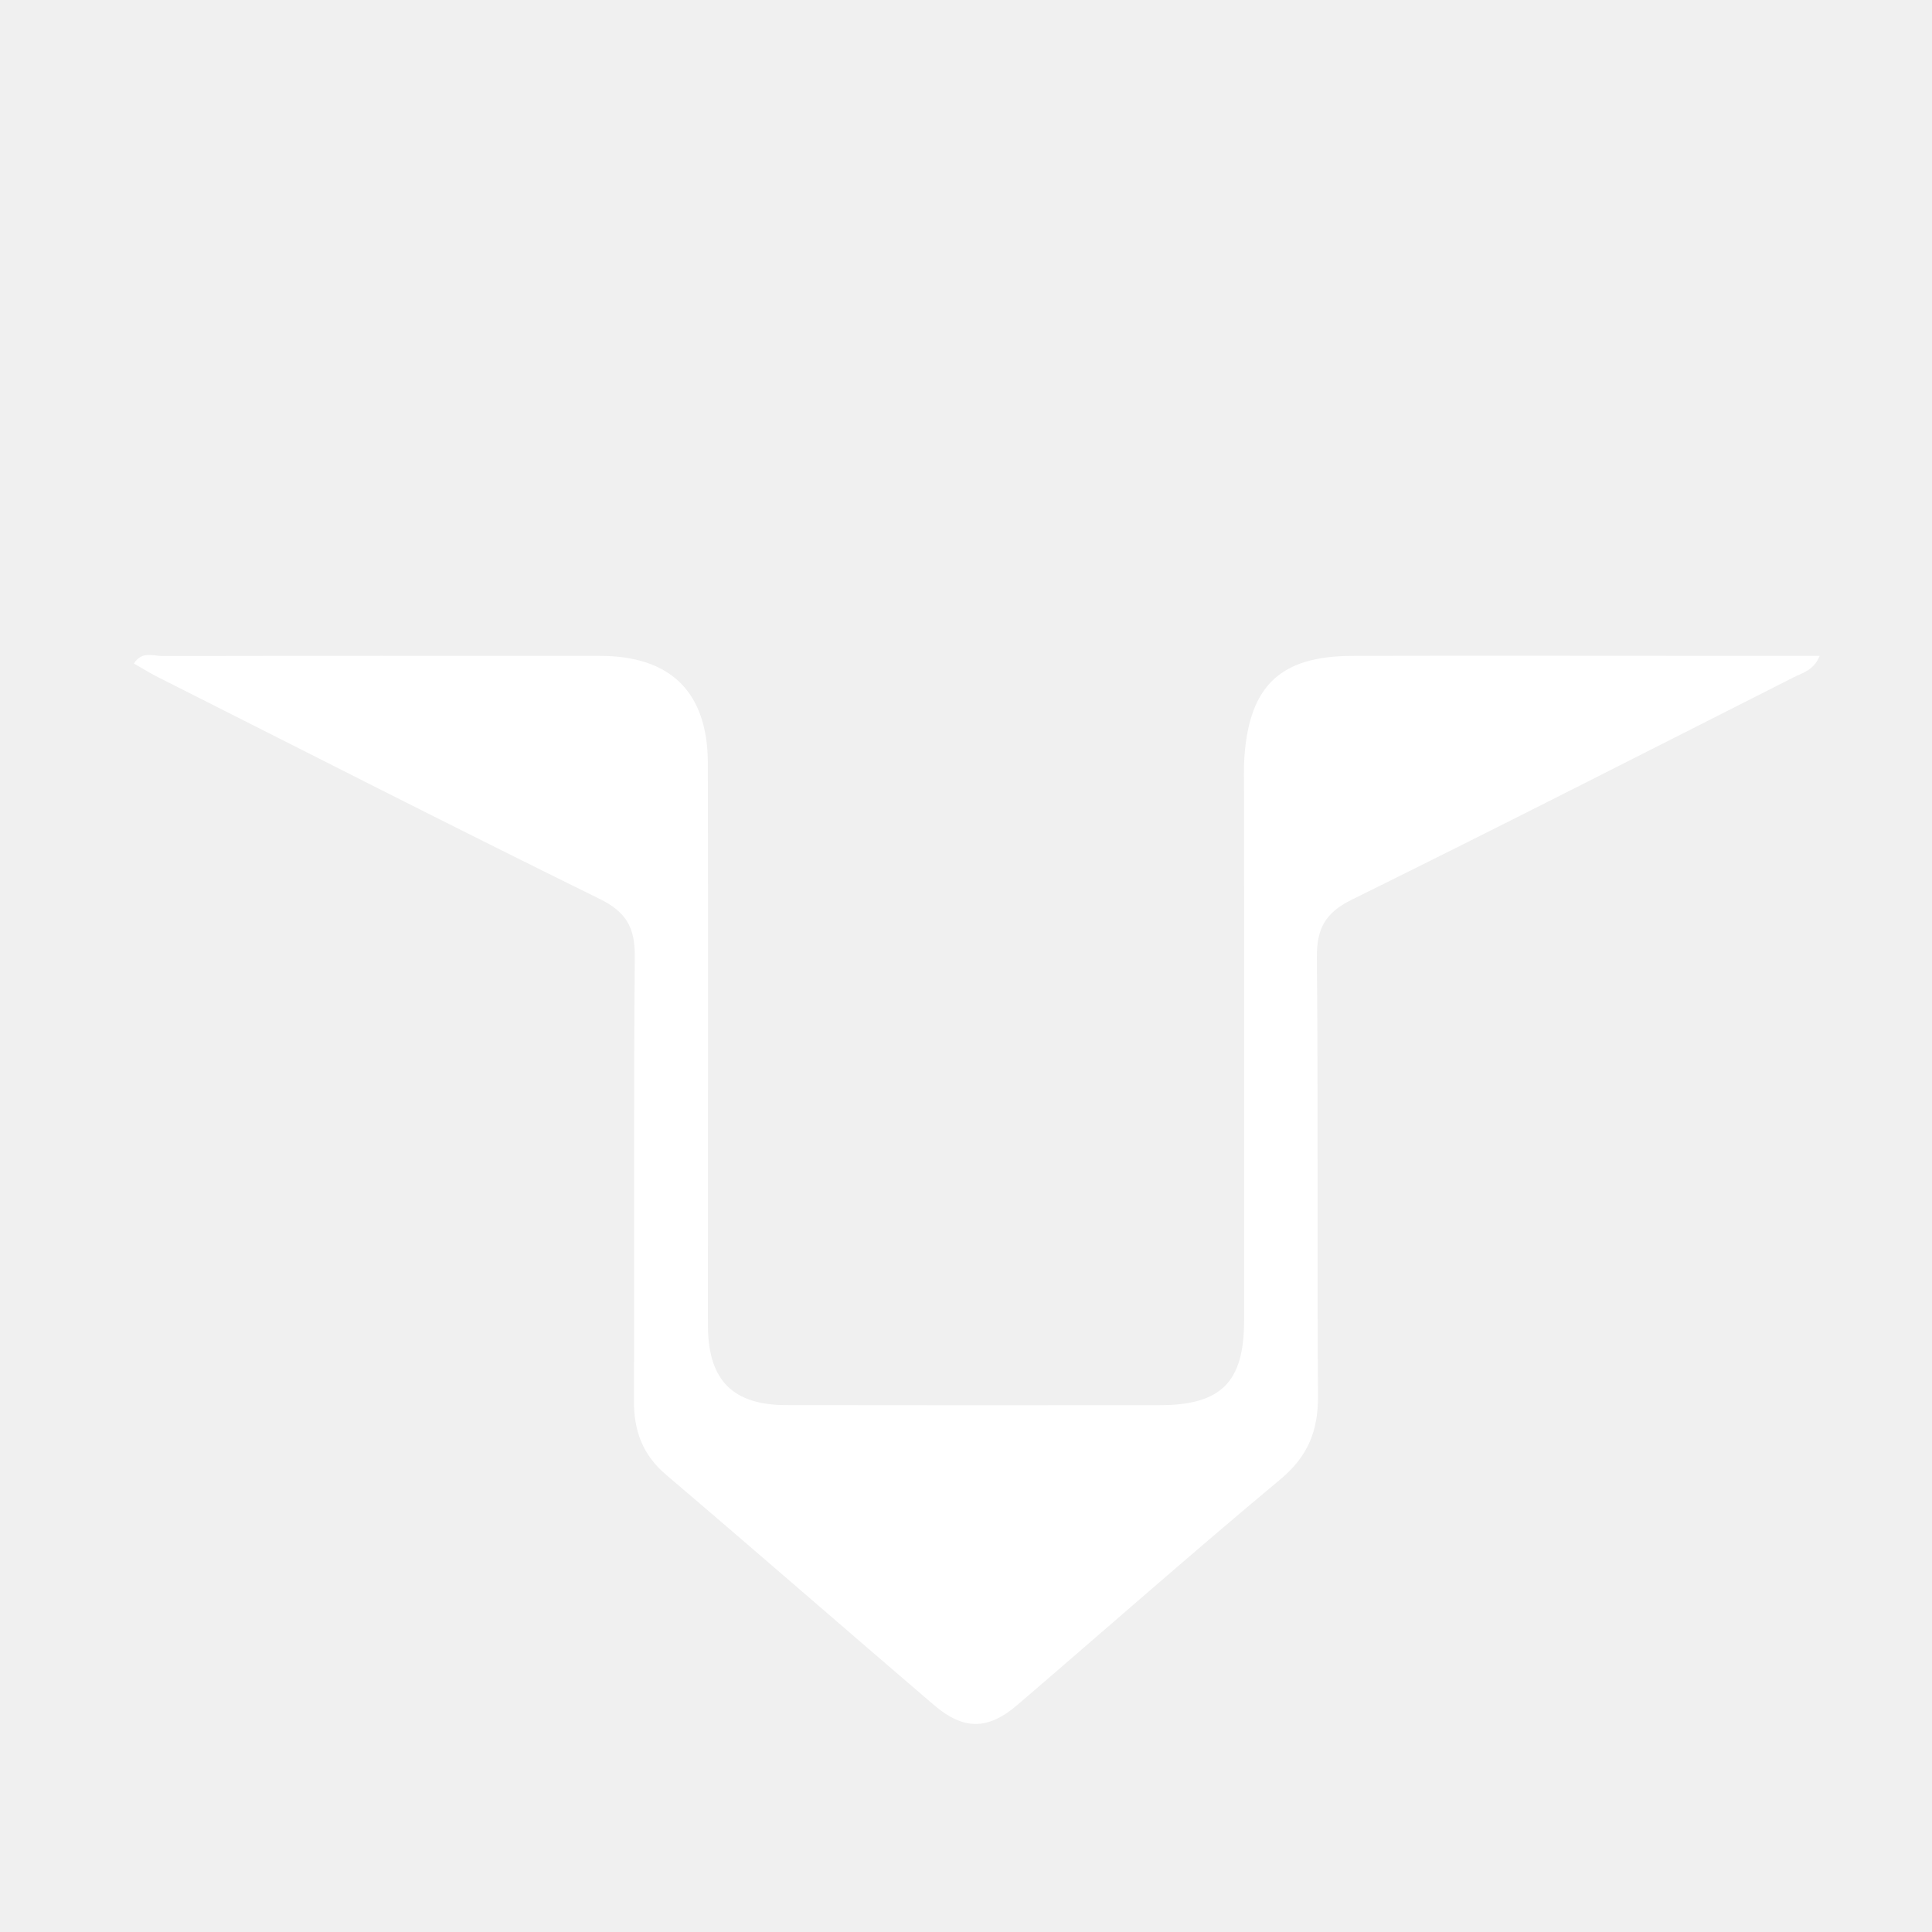
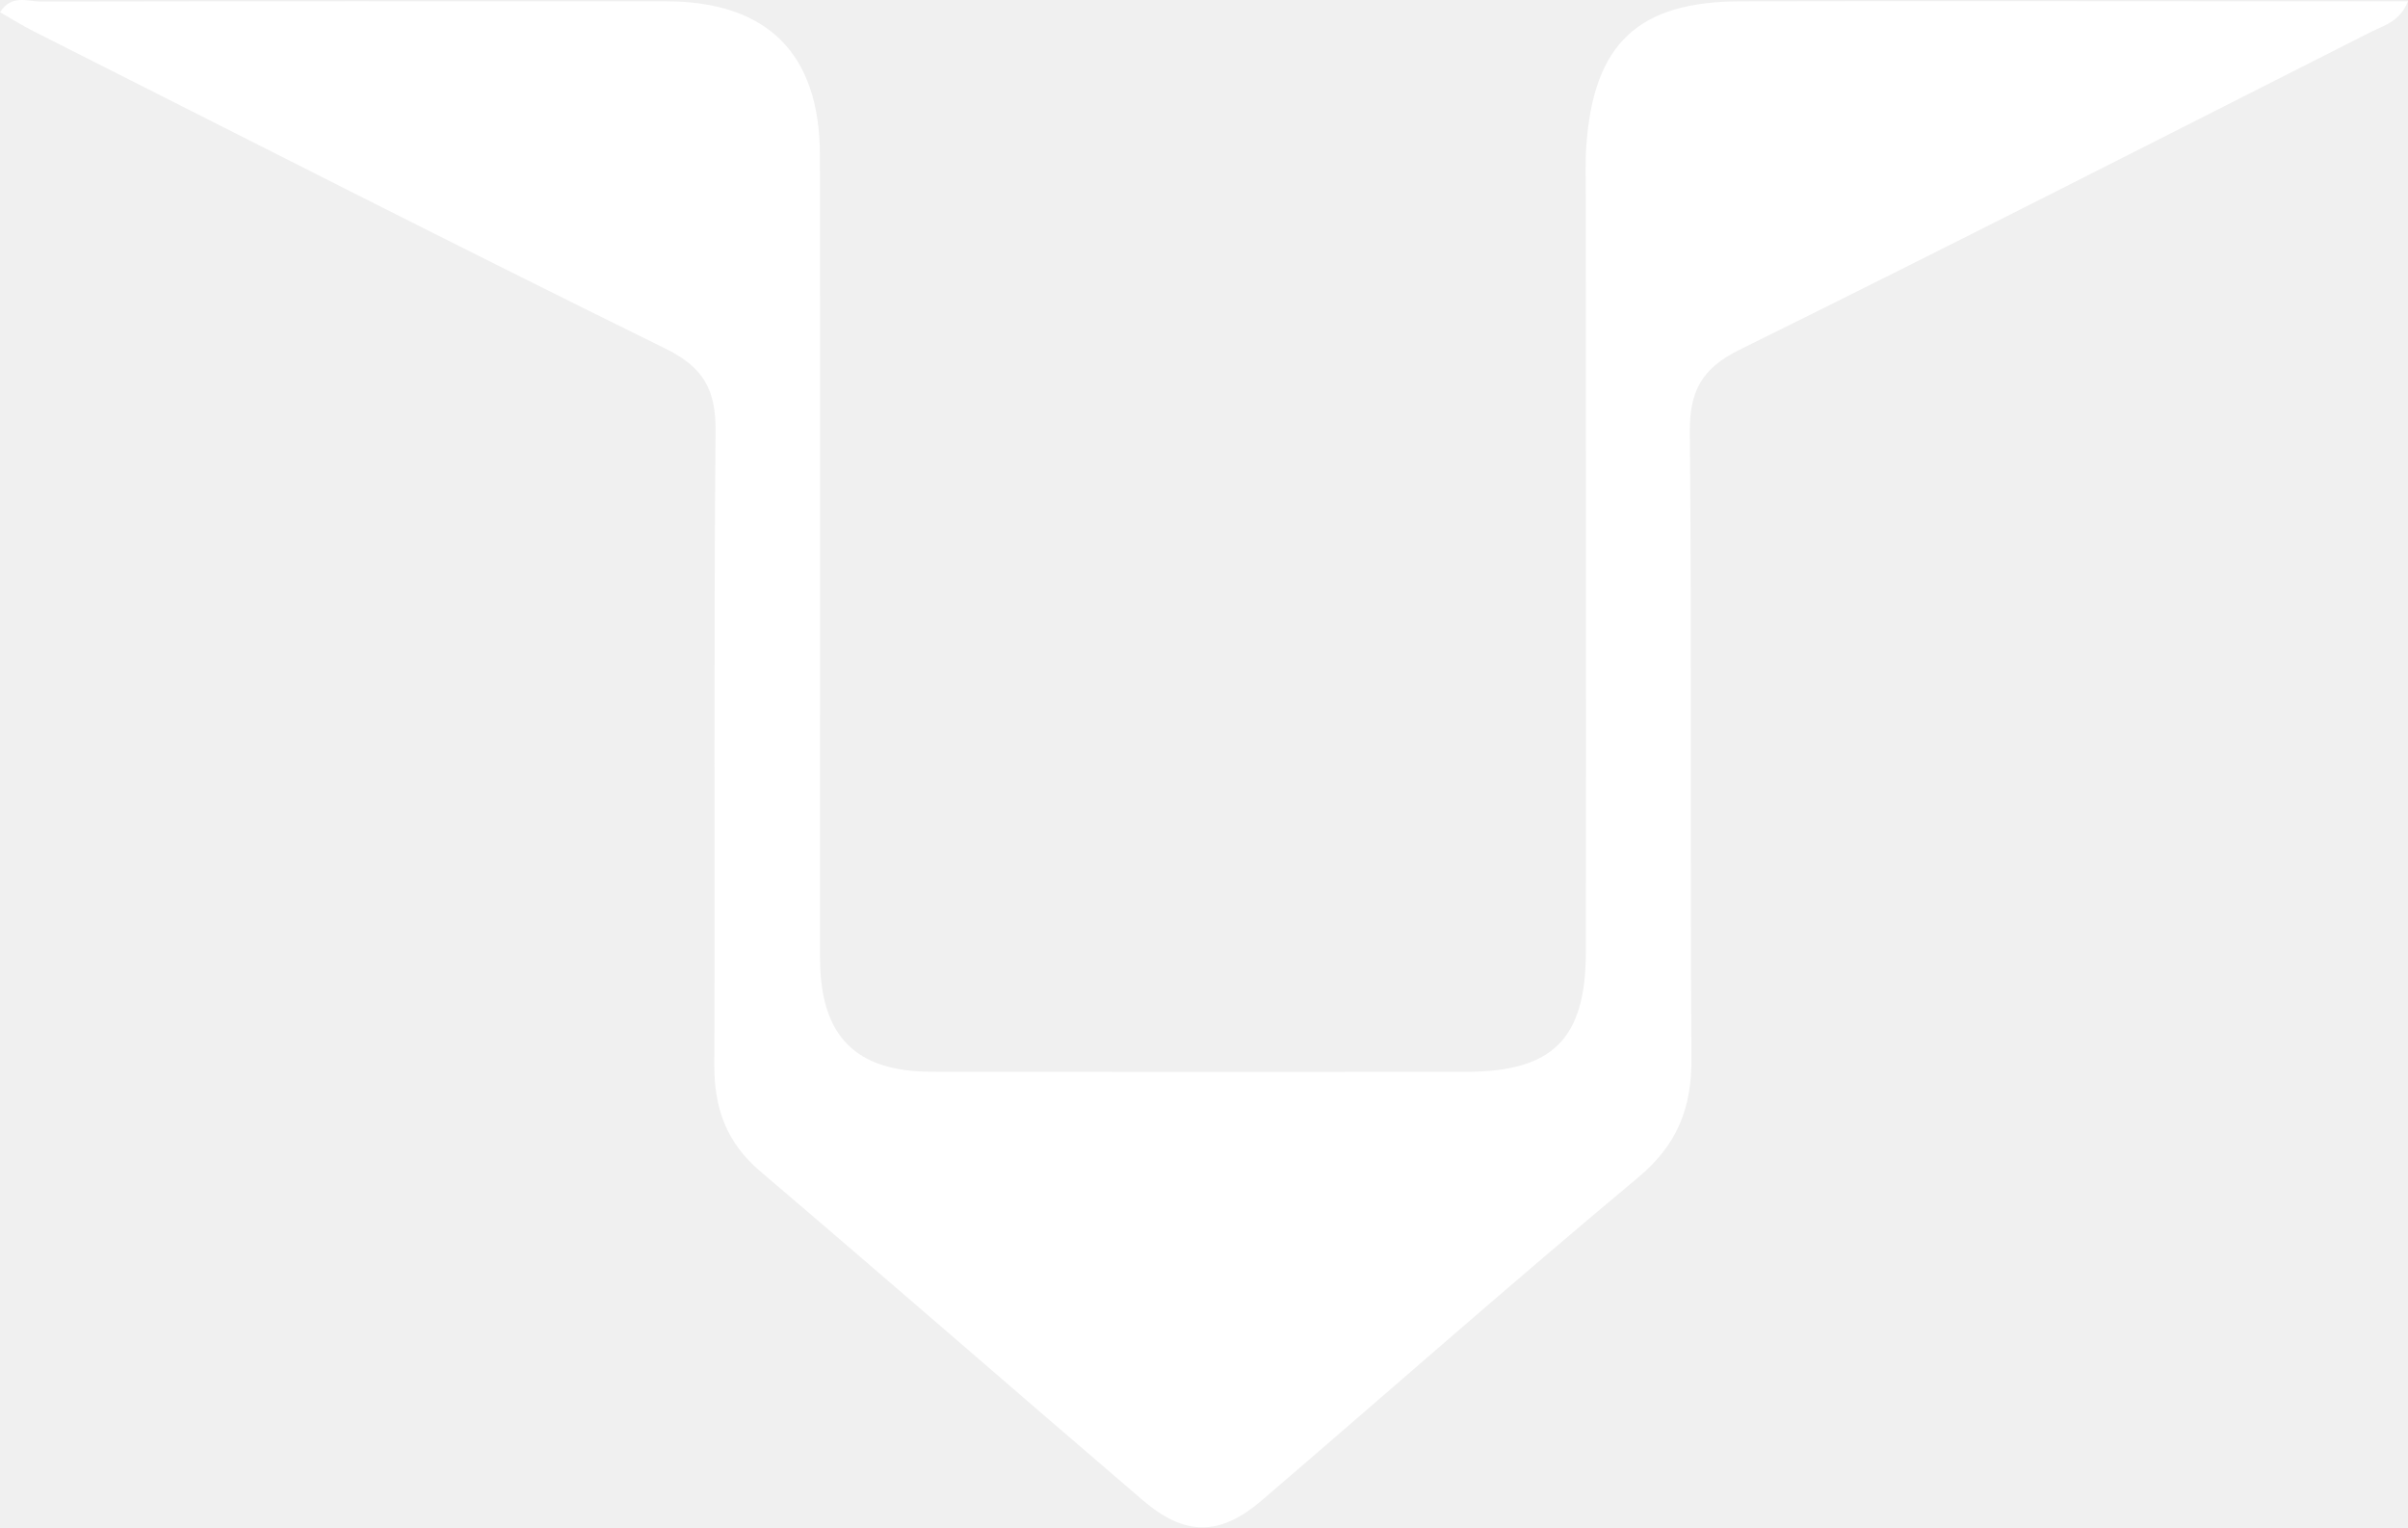
- <svg xmlns="http://www.w3.org/2000/svg" version="1.1" id="Layer_1" x="0px" y="0px" width="100%" viewBox="0 0 320 320" enable-background="new 0 0 320 320" xml:space="preserve">
+ <svg xmlns="http://www.w3.org/2000/svg" version="1.1" id="Layer_1" x="0px" y="0px" enable-background="new 0 0 320 320" xml:space="preserve" viewBox="22.17 108.48 279.22 177.06">
  <path fill="#ffffff" opacity="1" stroke="none" d=" M286.974,108.631   C291.939,108.631 296.409,108.631 301.391,108.631   C300.422,111.026 298.564,111.435 297.08,112.186   C272.706,124.52 248.373,136.939 223.877,149.027   C219.449,151.212 218.067,153.862 218.114,158.657   C218.349,182.819 218.125,206.985 218.304,231.148   C218.346,236.919 216.676,241.186 212.095,245.004   C197.384,257.266 183.024,269.949 168.481,282.414   C163.622,286.578 159.583,286.593 154.671,282.389   C139.861,269.713 125.171,256.895 110.322,244.265   C106.415,240.942 104.979,236.968 104.999,231.97   C105.097,207.473 104.918,182.974 105.143,158.479   C105.187,153.676 103.769,151.076 99.332,148.894   C74.816,136.835 50.476,124.42 26.083,112.114   C24.772,111.452 23.525,110.667 22.173,109.897   C23.533,107.786 25.365,108.66 26.862,108.657   C51.026,108.607 75.19,108.631 99.355,108.632   C111.088,108.632 117.221,114.635 117.241,126.428   C117.291,155.591 117.252,184.755 117.25,213.919   C117.25,215.919 117.232,217.919 117.26,219.918   C117.382,228.651 121.423,232.712 130.154,232.725   C150.819,232.758 171.483,232.751 192.148,232.734   C202.217,232.726 206.048,228.945 206.06,218.821   C206.092,189.657 206.058,160.493 206.053,131.33   C206.053,129.33 205.972,127.323 206.115,125.333   C206.963,113.528 212.127,108.66 223.987,108.634   C244.818,108.588 265.649,108.628 286.974,108.631  z" />
</svg>
